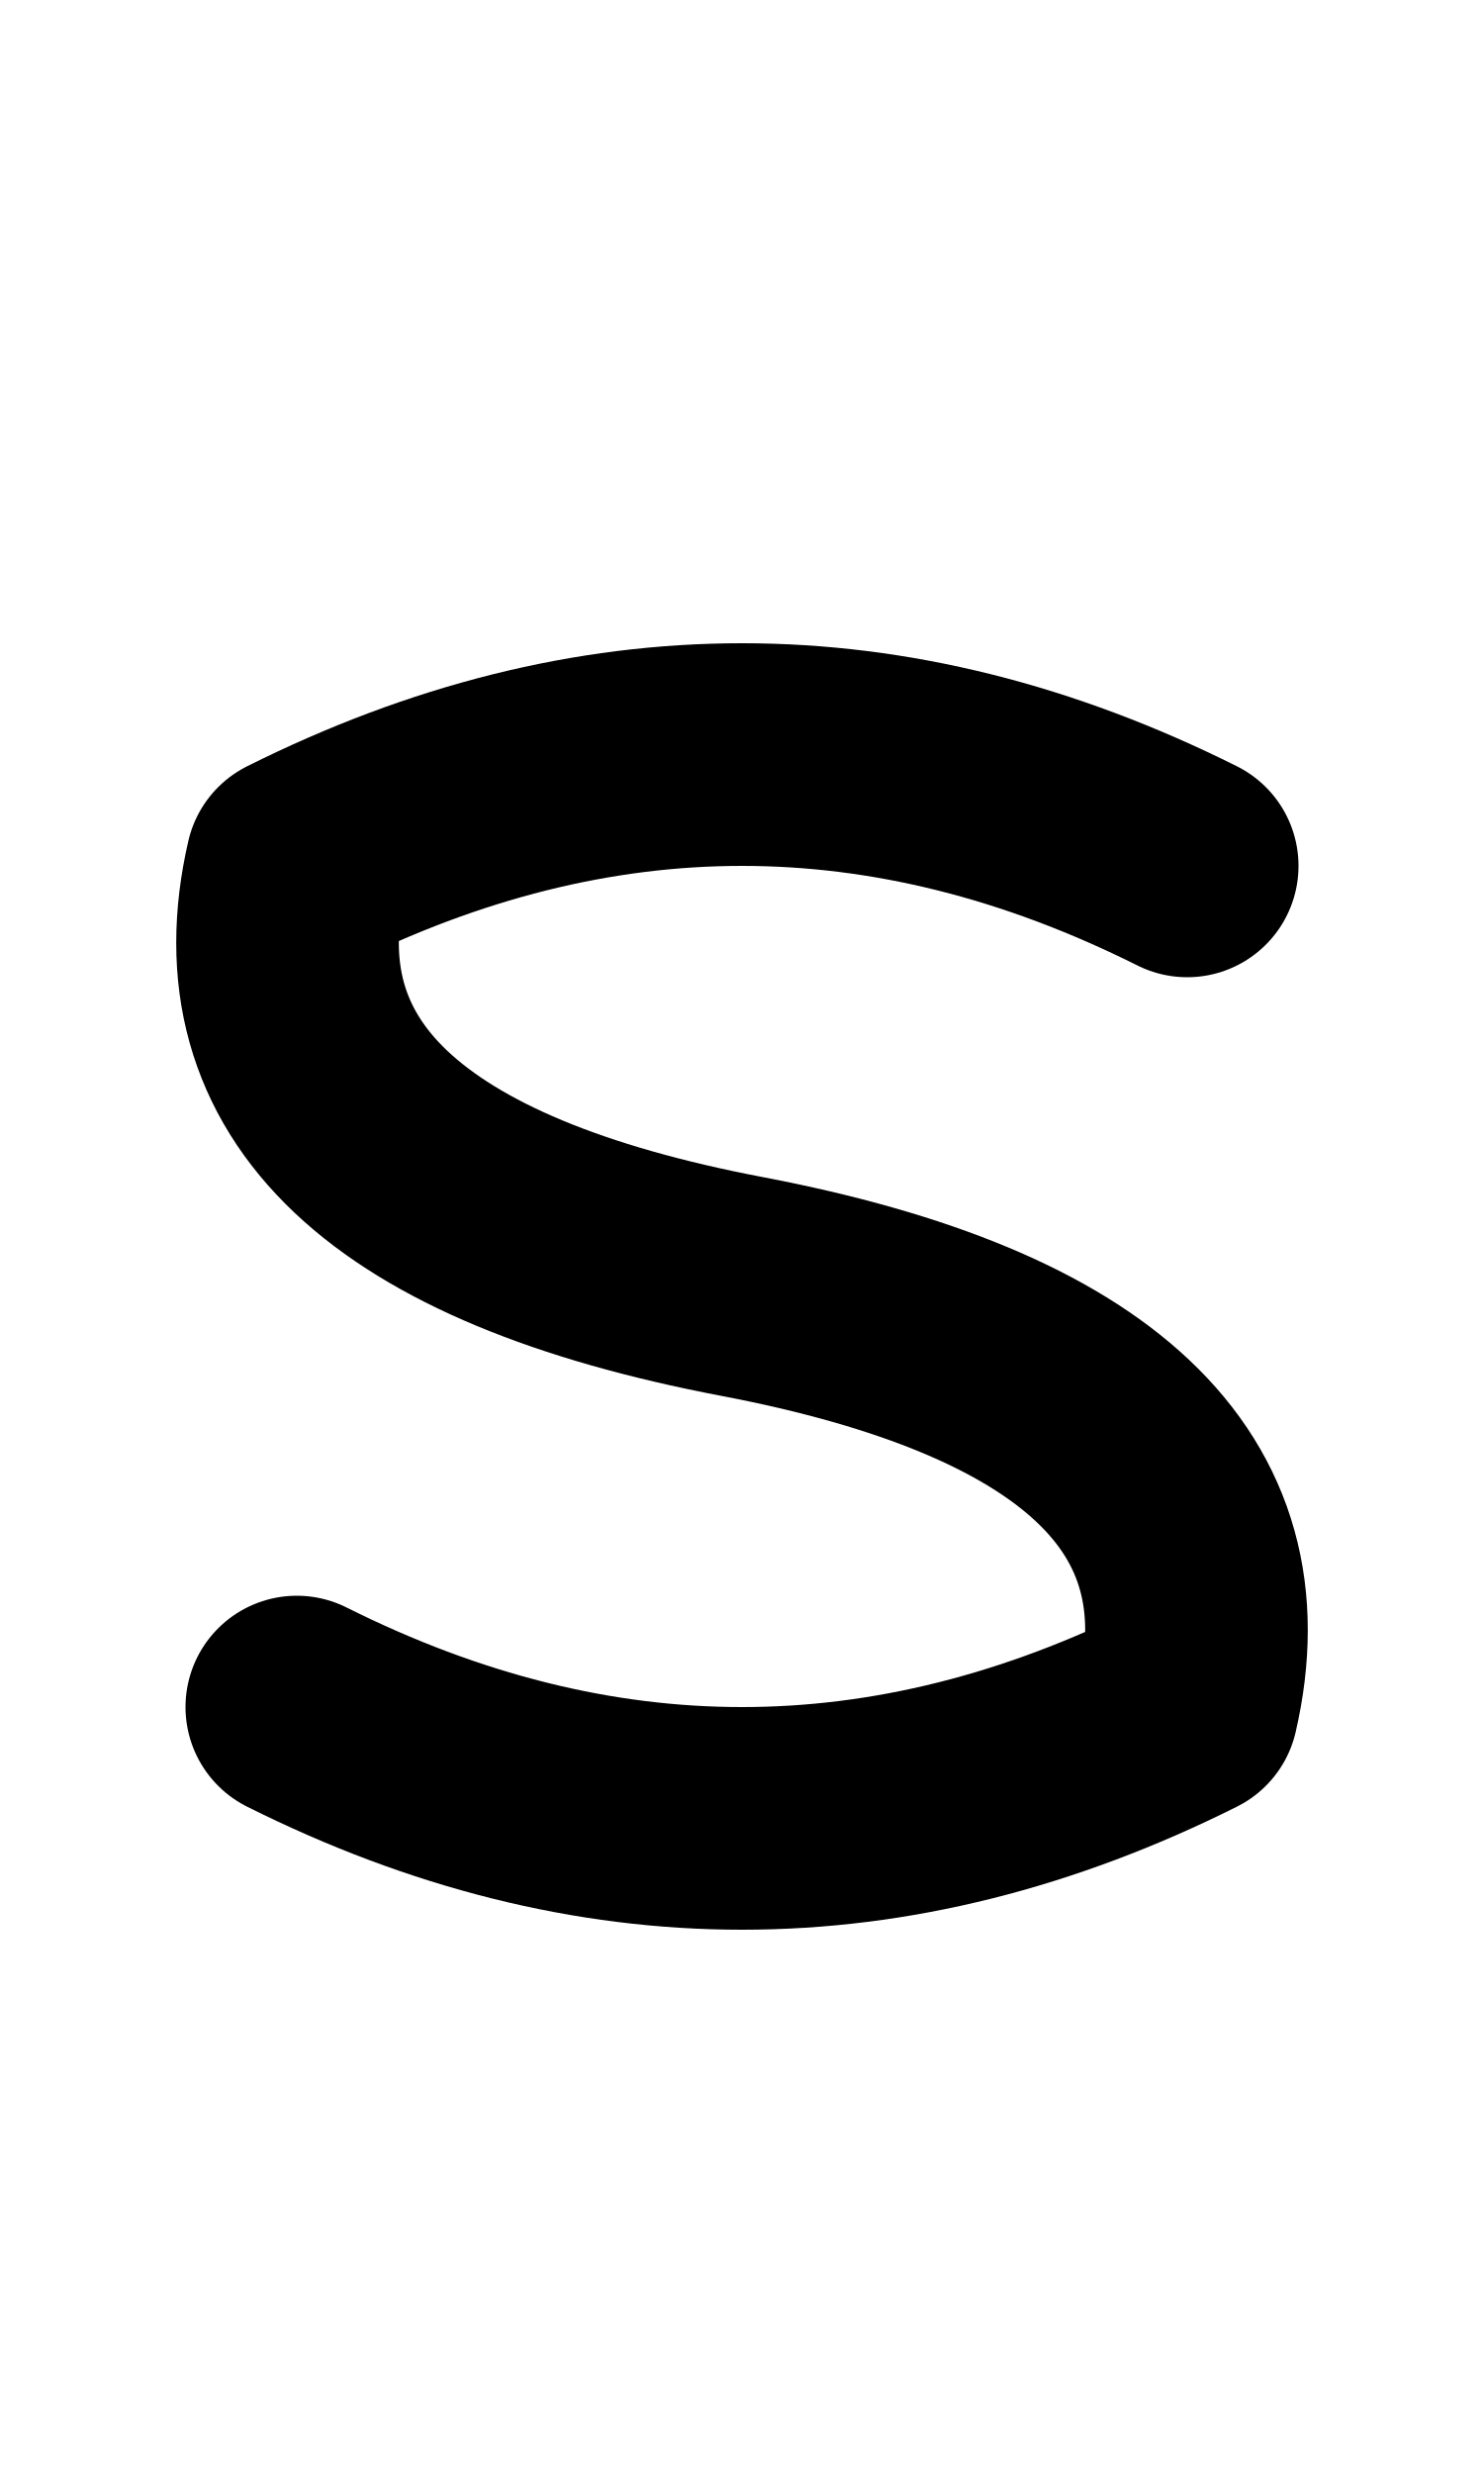
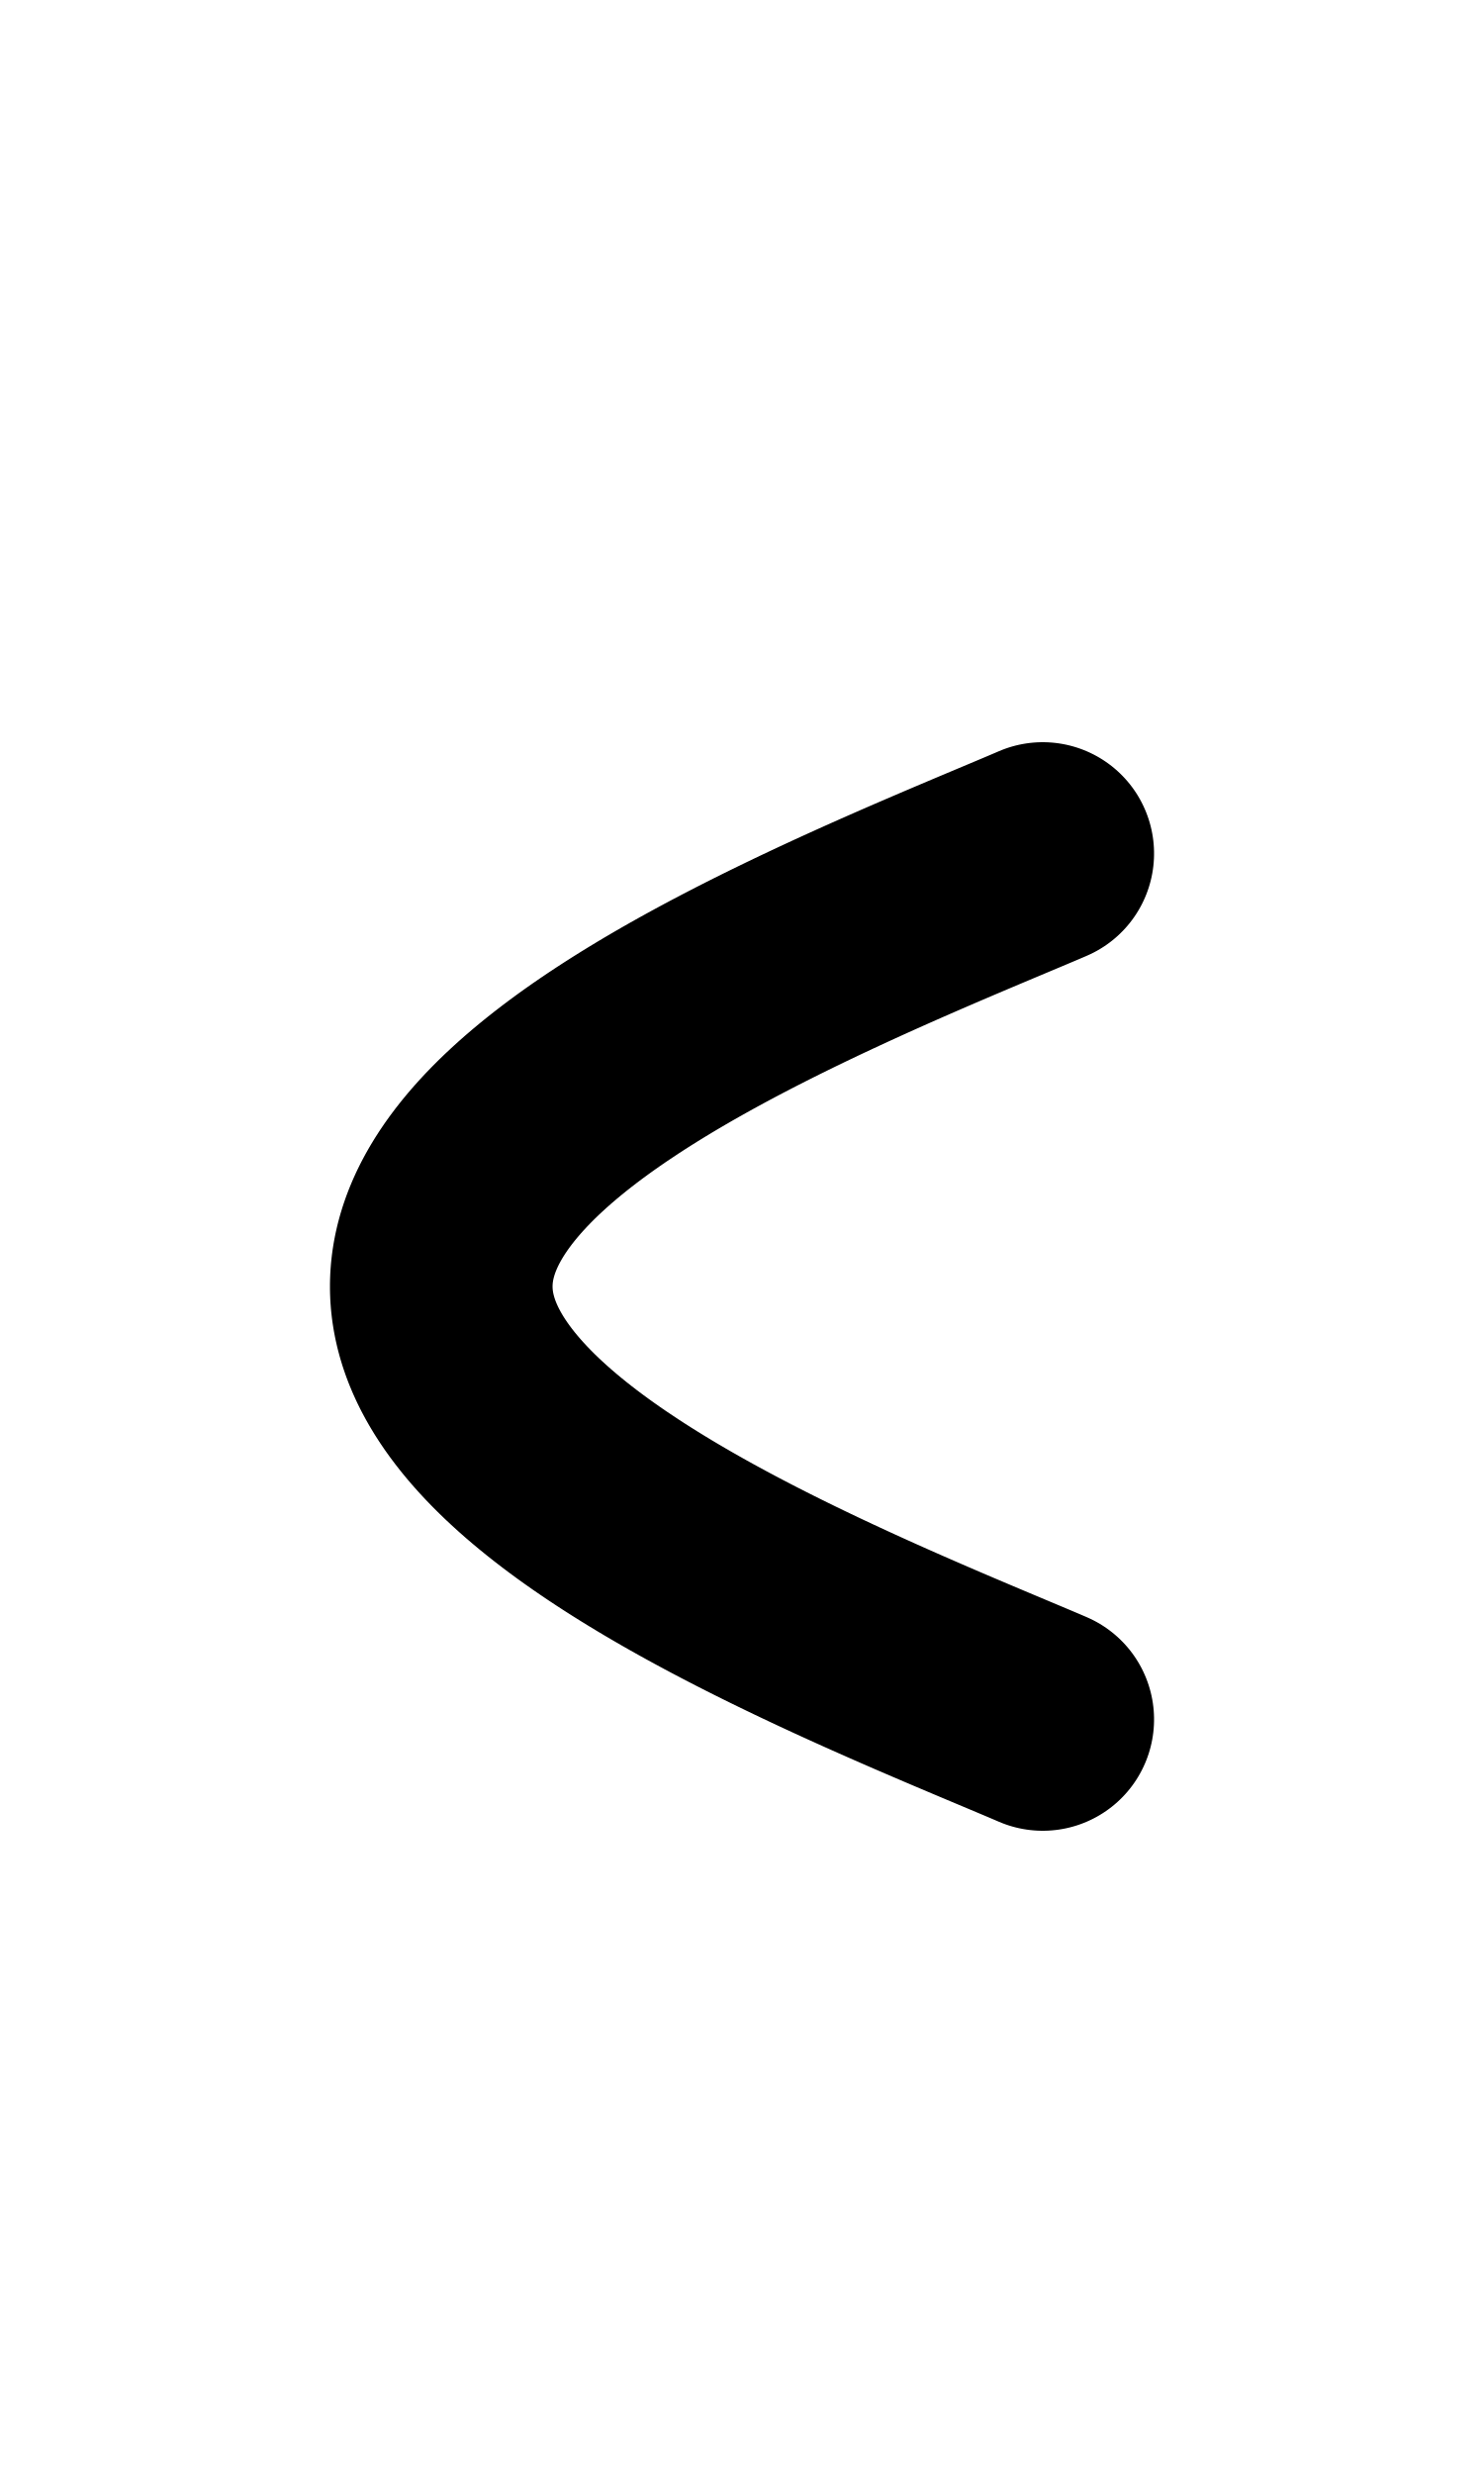
<svg xmlns="http://www.w3.org/2000/svg" viewBox="0 0 600.000 1000">
-   <path d="M 480.000 350.000 Q 300.000 260.000 120.000 350.000 Q 90.000 480.000 300.000 520.000 Q 510.000 560.000 480.000 690.000 Q 300.000 780.000 120.000 690.000" fill="none" stroke="black" stroke-width="90.000" stroke-linecap="round" stroke-linejoin="round" />
+   <path d="M 403.720 303.707 L 403.719 303.705 L 402.763 304.118 L 402.376 304.284 L 401.874 304.499 L 401.286 304.749 L 400.613 305.036 L 399.855 305.357 L 399.013 305.714 L 398.087 306.106 L 397.077 306.532 L 395.986 306.992 L 394.812 307.486 L 393.558 308.013 L 392.224 308.574 L 390.811 309.168 L 389.320 309.794 L 387.753 310.452 L 386.110 311.142 L 384.393 311.863 L 382.602 312.616 L 380.738 313.400 L 378.803 314.215 L 376.799 315.060 L 374.725 315.936 L 372.585 316.842 L 370.378 317.777 L 368.108 318.741 L 365.774 319.735 L 363.379 320.757 L 363.336 320.776 L 360.925 321.808 L 360.877 321.829 L 358.412 322.887 L 358.361 322.909 L 355.843 323.995 L 355.788 324.018 L 353.219 325.130 L 353.161 325.155 L 350.543 326.292 L 350.480 326.320 L 347.814 327.482 L 347.748 327.511 L 345.037 328.699 L 344.966 328.730 L 342.211 329.942 L 342.136 329.975 L 339.340 331.212 L 339.261 331.247 L 336.425 332.508 L 336.341 332.545 L 333.467 333.830 L 333.379 333.869 L 330.470 335.178 L 330.377 335.220 L 327.433 336.551 L 327.336 336.595 L 324.361 337.950 L 324.258 337.996 L 321.254 339.373 L 321.146 339.422 L 318.114 340.822 L 318.002 340.874 L 314.944 342.295 L 314.827 342.350 L 311.745 343.793 L 311.623 343.850 L 308.520 345.314 L 308.392 345.375 L 305.270 346.860 L 305.137 346.924 L 301.998 348.430 L 301.859 348.497 L 298.705 350.024 L 298.560 350.095 L 295.394 351.641 L 295.243 351.715 L 292.066 353.282 L 291.909 353.360 L 288.724 354.946 L 288.560 355.028 L 285.369 356.633 L 285.199 356.719 L 282.004 358.343 L 281.828 358.433 L 278.631 360.076 L 278.448 360.171 L 275.252 361.832 L 275.061 361.932 L 271.868 363.611 L 271.670 363.716 L 268.481 365.413 L 268.276 365.523 L 265.095 367.237 L 264.882 367.353 L 261.710 369.084 L 261.489 369.205 L 258.328 370.954 L 258.099 371.081 L 254.952 372.846 L 254.714 372.980 L 251.584 374.761 L 251.337 374.902 L 248.225 376.699 L 247.969 376.848 L 244.876 378.660 L 244.611 378.816 L 241.541 380.644 L 241.267 380.809 L 238.221 382.651 L 237.936 382.825 L 234.918 384.681 L 234.623 384.864 L 231.632 386.736 L 231.327 386.929 L 228.367 388.814 L 228.051 389.017 L 225.124 390.916 L 224.797 391.131 L 221.905 393.043 L 221.566 393.269 L 218.711 395.195 L 218.360 395.434 L 215.544 397.372 L 215.180 397.625 L 212.405 399.575 L 212.029 399.842 L 209.296 401.805 L 208.908 402.087 L 206.219 404.062 L 205.818 404.360 L 203.176 406.346 L 202.761 406.662 L 200.167 408.659 L 199.738 408.994 L 197.194 411.002 L 196.752 411.356 L 194.260 413.375 L 193.803 413.750 L 191.365 415.780 L 190.893 416.177 L 188.510 418.216 L 188.024 418.638 L 185.698 420.687 L 185.198 421.134 L 182.930 423.192 L 182.415 423.667 L 180.207 425.734 L 179.678 426.238 L 177.532 428.314 L 176.989 428.848 L 174.906 430.932 L 174.349 431.500 L 172.330 433.592 L 171.760 434.194 L 169.807 436.295 L 169.224 436.934 L 167.339 439.042 L 166.744 439.720 L 164.927 441.835 L 164.322 442.554 L 162.574 444.676 L 161.960 445.439 L 160.283 447.568 L 159.661 448.377 L 158.057 450.512 L 157.428 451.369 L 155.897 453.510 L 155.265 454.417 L 153.808 456.564 L 153.175 457.524 L 151.793 459.676 L 151.162 460.689 L 149.856 462.847 L 149.229 463.916 L 148.001 466.078 L 147.382 467.204 L 146.232 469.370 L 145.626 470.554 L 144.555 472.725 L 143.965 473.967 L 142.973 476.142 L 142.404 477.442 L 141.493 479.620 L 140.950 480.978 L 140.119 483.159 L 139.608 484.573 L 138.859 486.757 L 138.383 488.225 L 137.716 490.412 L 137.281 491.930 L 136.696 494.119 L 136.308 495.683 L 135.806 497.875 L 135.469 499.481 L 135.050 501.674 L 134.767 503.317 L 134.432 505.511 L 134.208 507.185 L 133.956 509.380 L 133.794 511.077 L 133.626 513.273 L 133.527 514.985 L 133.443 517.181 L 133.411 518.902 L 133.411 521.098 L 133.443 522.819 L 133.527 525.015 L 133.626 526.727 L 133.794 528.923 L 133.956 530.620 L 134.208 532.815 L 134.432 534.489 L 134.767 536.683 L 135.050 538.326 L 135.469 540.519 L 135.806 542.125 L 136.308 544.317 L 136.696 545.881 L 137.281 548.070 L 137.716 549.588 L 138.383 551.775 L 138.859 553.243 L 139.608 555.427 L 140.119 556.841 L 140.950 559.022 L 141.493 560.380 L 142.404 562.558 L 142.973 563.858 L 143.965 566.033 L 144.555 567.275 L 145.626 569.446 L 146.232 570.630 L 147.382 572.796 L 148.001 573.922 L 149.229 576.084 L 149.856 577.153 L 151.162 579.311 L 151.793 580.324 L 153.175 582.476 L 153.808 583.436 L 155.265 585.583 L 155.897 586.490 L 157.428 588.631 L 158.057 589.488 L 159.661 591.623 L 160.283 592.432 L 161.960 594.561 L 162.574 595.324 L 164.322 597.446 L 164.927 598.165 L 166.744 600.280 L 167.339 600.958 L 169.224 603.066 L 169.807 603.705 L 171.760 605.806 L 172.330 606.408 L 174.349 608.500 L 174.906 609.068 L 176.989 611.152 L 177.532 611.686 L 179.678 613.762 L 180.207 614.266 L 182.415 616.333 L 182.930 616.808 L 185.198 618.866 L 185.698 619.313 L 188.024 621.362 L 188.510 621.784 L 190.893 623.823 L 191.365 624.220 L 193.803 626.250 L 194.260 626.625 L 196.752 628.644 L 197.194 628.998 L 199.738 631.006 L 200.167 631.341 L 202.761 633.338 L 203.176 633.654 L 205.818 635.640 L 206.219 635.938 L 208.908 637.913 L 209.296 638.195 L 212.029 640.158 L 212.405 640.425 L 215.180 642.375 L 215.544 642.628 L 218.360 644.566 L 218.711 644.805 L 221.566 646.731 L 221.905 646.957 L 224.797 648.869 L 225.124 649.084 L 228.051 650.983 L 228.367 651.186 L 231.327 653.071 L 231.632 653.264 L 234.623 655.136 L 234.918 655.319 L 237.936 657.175 L 238.221 657.349 L 241.267 659.191 L 241.541 659.356 L 244.611 661.184 L 244.876 661.340 L 247.969 663.152 L 248.225 663.301 L 251.337 665.098 L 251.584 665.239 L 254.714 667.020 L 254.952 667.154 L 258.099 668.919 L 258.328 669.046 L 261.489 670.795 L 261.710 670.916 L 264.882 672.647 L 265.095 672.763 L 268.276 674.477 L 268.481 674.587 L 271.670 676.284 L 271.868 676.389 L 275.061 678.068 L 275.252 678.168 L 278.448 679.829 L 278.631 679.924 L 281.828 681.567 L 282.004 681.657 L 285.199 683.281 L 285.369 683.367 L 288.560 684.972 L 288.724 685.054 L 291.909 686.640 L 292.066 686.718 L 295.243 688.285 L 295.394 688.359 L 298.560 689.905 L 298.705 689.976 L 301.859 691.503 L 301.998 691.570 L 305.137 693.076 L 305.270 693.140 L 308.392 694.625 L 308.520 694.686 L 311.623 696.150 L 311.745 696.207 L 314.827 697.650 L 314.944 697.705 L 318.002 699.126 L 318.114 699.178 L 321.146 700.578 L 321.254 700.627 L 324.258 702.004 L 324.361 702.050 L 327.336 703.405 L 327.433 703.449 L 330.377 704.780 L 330.470 704.822 L 333.379 706.131 L 333.467 706.170 L 336.341 707.455 L 336.425 707.492 L 339.261 708.753 L 339.340 708.788 L 342.136 710.025 L 342.211 710.058 L 344.966 711.270 L 345.037 711.301 L 347.748 712.489 L 347.814 712.518 L 350.480 713.680 L 350.543 713.708 L 353.161 714.845 L 353.219 714.870 L 355.788 715.982 L 355.843 716.005 L 358.361 717.091 L 358.412 717.113 L 360.877 718.171 L 360.925 718.192 L 363.336 719.224 L 363.379 719.243 L 365.734 720.248 L 368.071 721.243 L 370.346 722.209 L 372.556 723.146 L 374.700 724.053 L 376.777 724.930 L 378.785 725.777 L 380.723 726.593 L 382.590 727.379 L 384.384 728.133 L 386.105 728.856 L 387.751 729.547 L 389.320 730.206 L 390.811 730.832 L 392.224 731.426 L 393.558 731.987 L 394.812 732.514 L 395.986 733.008 L 397.077 733.468 L 398.087 733.894 L 399.013 734.286 L 399.855 734.643 L 400.613 734.964 L 401.286 735.251 L 401.874 735.501 L 402.376 735.716 L 402.780 735.889 L 403.362 736.140 L 403.684 736.280 L 405.044 736.844 L 406.422 737.363 L 407.816 737.837 L 409.225 738.265 L 410.648 738.647 L 412.082 738.982 L 413.526 739.270 L 414.979 739.510 L 416.438 739.703 L 417.904 739.848 L 419.373 739.945 L 420.845 739.994 L 422.317 739.994 L 423.789 739.947 L 425.259 739.851 L 426.724 739.707 L 428.184 739.516 L 429.637 739.276 L 431.082 738.990 L 432.516 738.656 L 433.938 738.275 L 435.348 737.849 L 436.742 737.376 L 438.121 736.858 L 439.481 736.295 L 440.823 735.688 L 442.144 735.037 L 443.443 734.343 L 444.719 733.607 L 445.969 732.830 L 447.194 732.013 L 448.391 731.156 L 449.560 730.260 L 450.699 729.326 L 451.806 728.355 L 452.881 727.349 L 453.923 726.308 L 454.930 725.234 L 455.902 724.127 L 456.836 722.989 L 457.733 721.822 L 458.591 720.625 L 459.410 719.401 L 460.188 718.151 L 460.925 716.876 L 461.620 715.577 L 462.271 714.257 L 462.880 712.916 L 463.444 711.556 L 463.963 710.178 L 464.437 708.784 L 464.865 707.375 L 465.247 705.952 L 465.582 704.518 L 465.870 703.074 L 466.110 701.621 L 466.303 700.162 L 466.448 698.696 L 466.545 697.227 L 466.594 695.755 L 466.594 694.283 L 466.547 692.811 L 466.451 691.341 L 466.307 689.876 L 466.116 688.416 L 465.876 686.963 L 465.590 685.518 L 465.256 684.084 L 464.875 682.662 L 464.449 681.252 L 463.976 679.858 L 463.458 678.479 L 462.895 677.119 L 462.288 675.777 L 461.637 674.456 L 460.943 673.157 L 460.207 671.881 L 459.430 670.631 L 458.613 669.406 L 457.756 668.209 L 456.860 667.040 L 455.926 665.901 L 454.955 664.794 L 453.949 663.719 L 452.908 662.677 L 451.834 661.670 L 450.727 660.698 L 449.589 659.764 L 448.422 658.867 L 447.225 658.009 L 446.001 657.190 L 444.751 656.412 L 443.476 655.675 L 442.177 654.980 L 440.857 654.329 L 439.516 653.720 L 439.552 653.736 L 439.499 653.713 L 439.373 653.658 L 439.317 653.634 L 439.107 653.543 L 439.055 653.520 L 438.761 653.393 L 438.711 653.372 L 438.334 653.210 L 438.287 653.190 L 437.827 652.992 L 437.783 652.974 L 437.240 652.741 L 436.573 652.457 L 435.828 652.140 L 435.004 651.790 L 434.102 651.408 L 433.123 650.994 L 432.068 650.548 L 430.936 650.071 L 429.729 649.563 L 428.448 649.024 L 427.093 648.455 L 425.666 647.855 L 424.167 647.226 L 422.599 646.567 L 420.962 645.880 L 419.256 645.163 L 417.484 644.418 L 415.646 643.645 L 413.743 642.844 L 411.778 642.015 L 409.750 641.159 L 407.663 640.276 L 405.516 639.366 L 403.313 638.430 L 401.054 637.468 L 398.741 636.481 L 396.375 635.468 L 393.959 634.430 L 391.494 633.367 L 388.982 632.281 L 386.425 631.170 L 383.825 630.036 L 381.183 628.879 L 378.502 627.699 L 375.784 626.497 L 373.030 625.272 L 370.242 624.026 L 367.423 622.759 L 364.575 621.471 L 361.700 620.162 L 358.801 618.833 L 355.878 617.484 L 352.935 616.117 L 349.973 614.730 L 346.996 613.325 L 344.005 611.902 L 341.002 610.461 L 337.991 609.003 L 334.973 607.529 L 331.950 606.038 L 328.925 604.532 L 325.901 603.010 L 322.879 601.474 L 319.862 599.924 L 316.853 598.360 L 313.854 596.783 L 310.867 595.193 L 307.896 593.592 L 304.941 591.979 L 302.006 590.355 L 299.093 588.722 L 296.205 587.079 L 293.344 585.428 L 290.512 583.768 L 287.712 582.102 L 284.947 580.429 L 282.218 578.750 L 279.528 577.067 L 276.880 575.380 L 274.275 573.690 L 271.717 571.999 L 269.207 570.306 L 266.749 568.614 L 264.343 566.923 L 261.992 565.235 L 259.699 563.551 L 257.466 561.872 L 255.295 560.200 L 253.187 558.536 L 251.146 556.882 L 249.172 555.239 L 247.267 553.609 L 245.434 551.995 L 243.674 550.397 L 241.988 548.819 L 240.378 547.262 L 238.845 545.728 L 237.390 544.219 L 236.014 542.739 L 234.717 541.289 L 233.500 539.873 L 232.362 538.492 L 231.305 537.148 L 230.326 535.846 L 229.425 534.587 L 228.602 533.373 L 227.853 532.207 L 227.178 531.091 L 226.573 530.027 L 226.036 529.015 L 225.564 528.058 L 225.152 527.155 L 224.796 526.306 L 224.494 525.510 L 224.239 524.767 L 224.027 524.073 L 223.854 523.426 L 223.715 522.821 L 223.607 522.254 L 223.525 521.718 L 223.466 521.208 L 223.429 520.717 L 223.411 520.238 L 223.411 519.762 L 223.429 519.283 L 223.466 518.792 L 223.525 518.282 L 223.607 517.746 L 223.715 517.179 L 223.854 516.574 L 224.027 515.927 L 224.239 515.233 L 224.494 514.490 L 224.796 513.694 L 225.152 512.845 L 225.564 511.942 L 226.036 510.985 L 226.573 509.973 L 227.178 508.909 L 227.853 507.793 L 228.602 506.627 L 229.425 505.413 L 230.326 504.154 L 231.305 502.852 L 232.362 501.508 L 233.500 500.127 L 234.717 498.711 L 236.014 497.261 L 237.390 495.781 L 238.845 494.272 L 240.378 492.738 L 241.988 491.181 L 243.674 489.603 L 245.434 488.005 L 247.267 486.391 L 249.172 484.761 L 251.146 483.118 L 253.187 481.464 L 255.295 479.800 L 257.466 478.128 L 259.699 476.449 L 261.992 474.765 L 264.343 473.077 L 266.749 471.386 L 269.207 469.694 L 271.717 468.001 L 274.275 466.310 L 276.880 464.620 L 279.528 462.933 L 282.218 461.250 L 284.947 459.571 L 287.712 457.898 L 290.512 456.232 L 293.344 454.572 L 296.205 452.921 L 299.093 451.278 L 302.006 449.645 L 304.941 448.021 L 307.896 446.408 L 310.867 444.807 L 313.854 443.217 L 316.853 441.640 L 319.862 440.076 L 322.879 438.526 L 325.901 436.990 L 328.925 435.468 L 331.950 433.962 L 334.973 432.471 L 337.991 430.997 L 341.002 429.539 L 344.005 428.098 L 346.996 426.675 L 349.973 425.270 L 352.935 423.883 L 355.878 422.516 L 358.801 421.167 L 361.700 419.838 L 364.575 418.529 L 367.423 417.241 L 370.242 415.974 L 373.030 414.728 L 375.784 413.503 L 378.502 412.301 L 381.183 411.121 L 383.825 409.964 L 386.425 408.830 L 388.982 407.719 L 391.494 406.633 L 393.959 405.570 L 396.375 404.532 L 398.741 403.519 L 401.054 402.532 L 403.313 401.570 L 405.516 400.634 L 407.663 399.724 L 409.750 398.841 L 411.778 397.985 L 413.743 397.156 L 415.646 396.355 L 417.484 395.582 L 419.256 394.837 L 420.962 394.120 L 422.599 393.433 L 424.166 392.775 L 425.661 392.147 L 427.085 391.548 L 428.437 390.980 L 429.715 390.443 L 430.918 389.936 L 432.047 389.460 L 433.099 389.016 L 434.075 388.603 L 434.974 388.223 L 435.794 387.875 L 436.536 387.559 L 437.200 387.276 L 437.783 387.026 L 437.827 387.008 L 438.287 386.810 L 438.334 386.790 L 438.711 386.628 L 438.761 386.607 L 439.055 386.480 L 439.107 386.457 L 439.317 386.366 L 439.373 386.342 L 439.499 386.287 L 439.552 386.264 L 439.594 386.246 L 440.934 385.635 L 442.253 384.981 L 443.550 384.284 L 444.823 383.544 L 446.072 382.764 L 447.295 381.943 L 448.490 381.083 L 449.656 380.183 L 450.792 379.247 L 451.897 378.273 L 452.969 377.264 L 454.008 376.220 L 455.012 375.143 L 455.981 374.034 L 456.912 372.894 L 457.806 371.723 L 458.661 370.524 L 459.476 369.298 L 460.251 368.046 L 460.984 366.769 L 461.675 365.469 L 462.324 364.146 L 462.928 362.804 L 463.489 361.442 L 464.004 360.062 L 464.474 358.667 L 464.899 357.257 L 465.276 355.834 L 465.608 354.399 L 465.891 352.954 L 466.128 351.500 L 466.317 350.040 L 466.458 348.574 L 466.551 347.105 L 466.596 345.633 L 466.592 344.160 L 466.541 342.689 L 466.441 341.219 L 466.293 339.754 L 466.098 338.295 L 465.854 336.842 L 465.564 335.399 L 465.226 333.965 L 464.842 332.544 L 464.411 331.136 L 463.934 329.742 L 463.413 328.366 L 462.846 327.006 L 462.235 325.666 L 461.581 324.347 L 460.884 323.050 L 460.144 321.777 L 459.364 320.528 L 458.543 319.305 L 457.683 318.110 L 456.783 316.944 L 455.847 315.808 L 454.873 314.703 L 453.864 313.631 L 452.820 312.592 L 451.743 311.588 L 450.634 310.619 L 449.494 309.688 L 448.323 308.794 L 447.124 307.939 L 445.898 307.124 L 444.646 306.349 L 443.369 305.616 L 442.069 304.925 L 440.746 304.276 L 439.404 303.672 L 438.042 303.111 L 436.662 302.596 L 435.267 302.126 L 433.857 301.701 L 432.434 301.324 L 430.999 300.992 L 429.554 300.709 L 428.100 300.472 L 426.640 300.283 L 425.174 300.142 L 423.705 300.049 L 422.233 300.004 L 420.760 300.008 L 419.289 300.059 L 417.819 300.159 L 416.354 300.307 L 414.895 300.502 L 413.442 300.746 L 411.999 301.036 L 410.565 301.374 L 409.144 301.758 L 407.736 302.189 L 406.342 302.666 L 404.966 303.187 L 403.720 303.707 Z" fill="black" fill-rule="evenodd" />
</svg>
